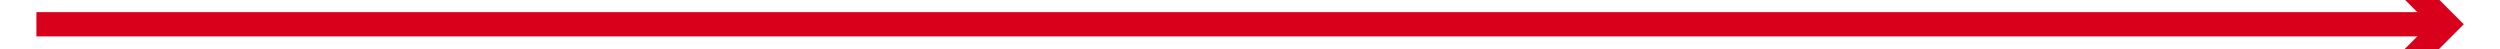
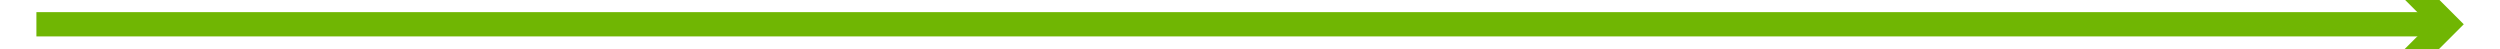
- <svg xmlns="http://www.w3.org/2000/svg" version="1.1" width="206px" height="4px" preserveAspectRatio="xMinYMid meet" viewBox="264 505  206 2">
-   <g transform="matrix(0 1 -1 0 873 139 )">
-     <path d="M 459.893 501.707  L 464.186 506  L 459.893 510.293  L 461.307 511.707  L 466.307 506.707  L 467.014 506  L 466.307 505.293  L 461.307 500.293  L 459.893 501.707  Z " fill-rule="nonzero" fill="#d9001b" stroke="none" transform="matrix(-1.83690953073357E-16 -1 1 -1.83690953073357E-16 -139 873 )" />
-     <path d="M 267 506  L 465 506  " stroke-width="2" stroke="#d9001b" fill="none" transform="matrix(-1.83690953073357E-16 -1 1 -1.83690953073357E-16 -139 873 )" />
-   </g>
+ <svg xmlns="http://www.w3.org/2000/svg" version="1.1" width="206px" height="4px" preserveAspectRatio="xMinYMid meet" viewBox="364 605  206 2">
+   <path d="M 559.893 601.707  L 564.186 606  L 559.893 610.293  L 561.307 611.707  L 566.307 606.707  L 567.014 606  L 566.307 605.293  L 561.307 600.293  L 559.893 601.707  Z " fill-rule="nonzero" fill="#70b603" stroke="none" />
+   <path d="M 367 606  L 565 606  " stroke-width="2" stroke="#70b603" fill="none" />
</svg>
